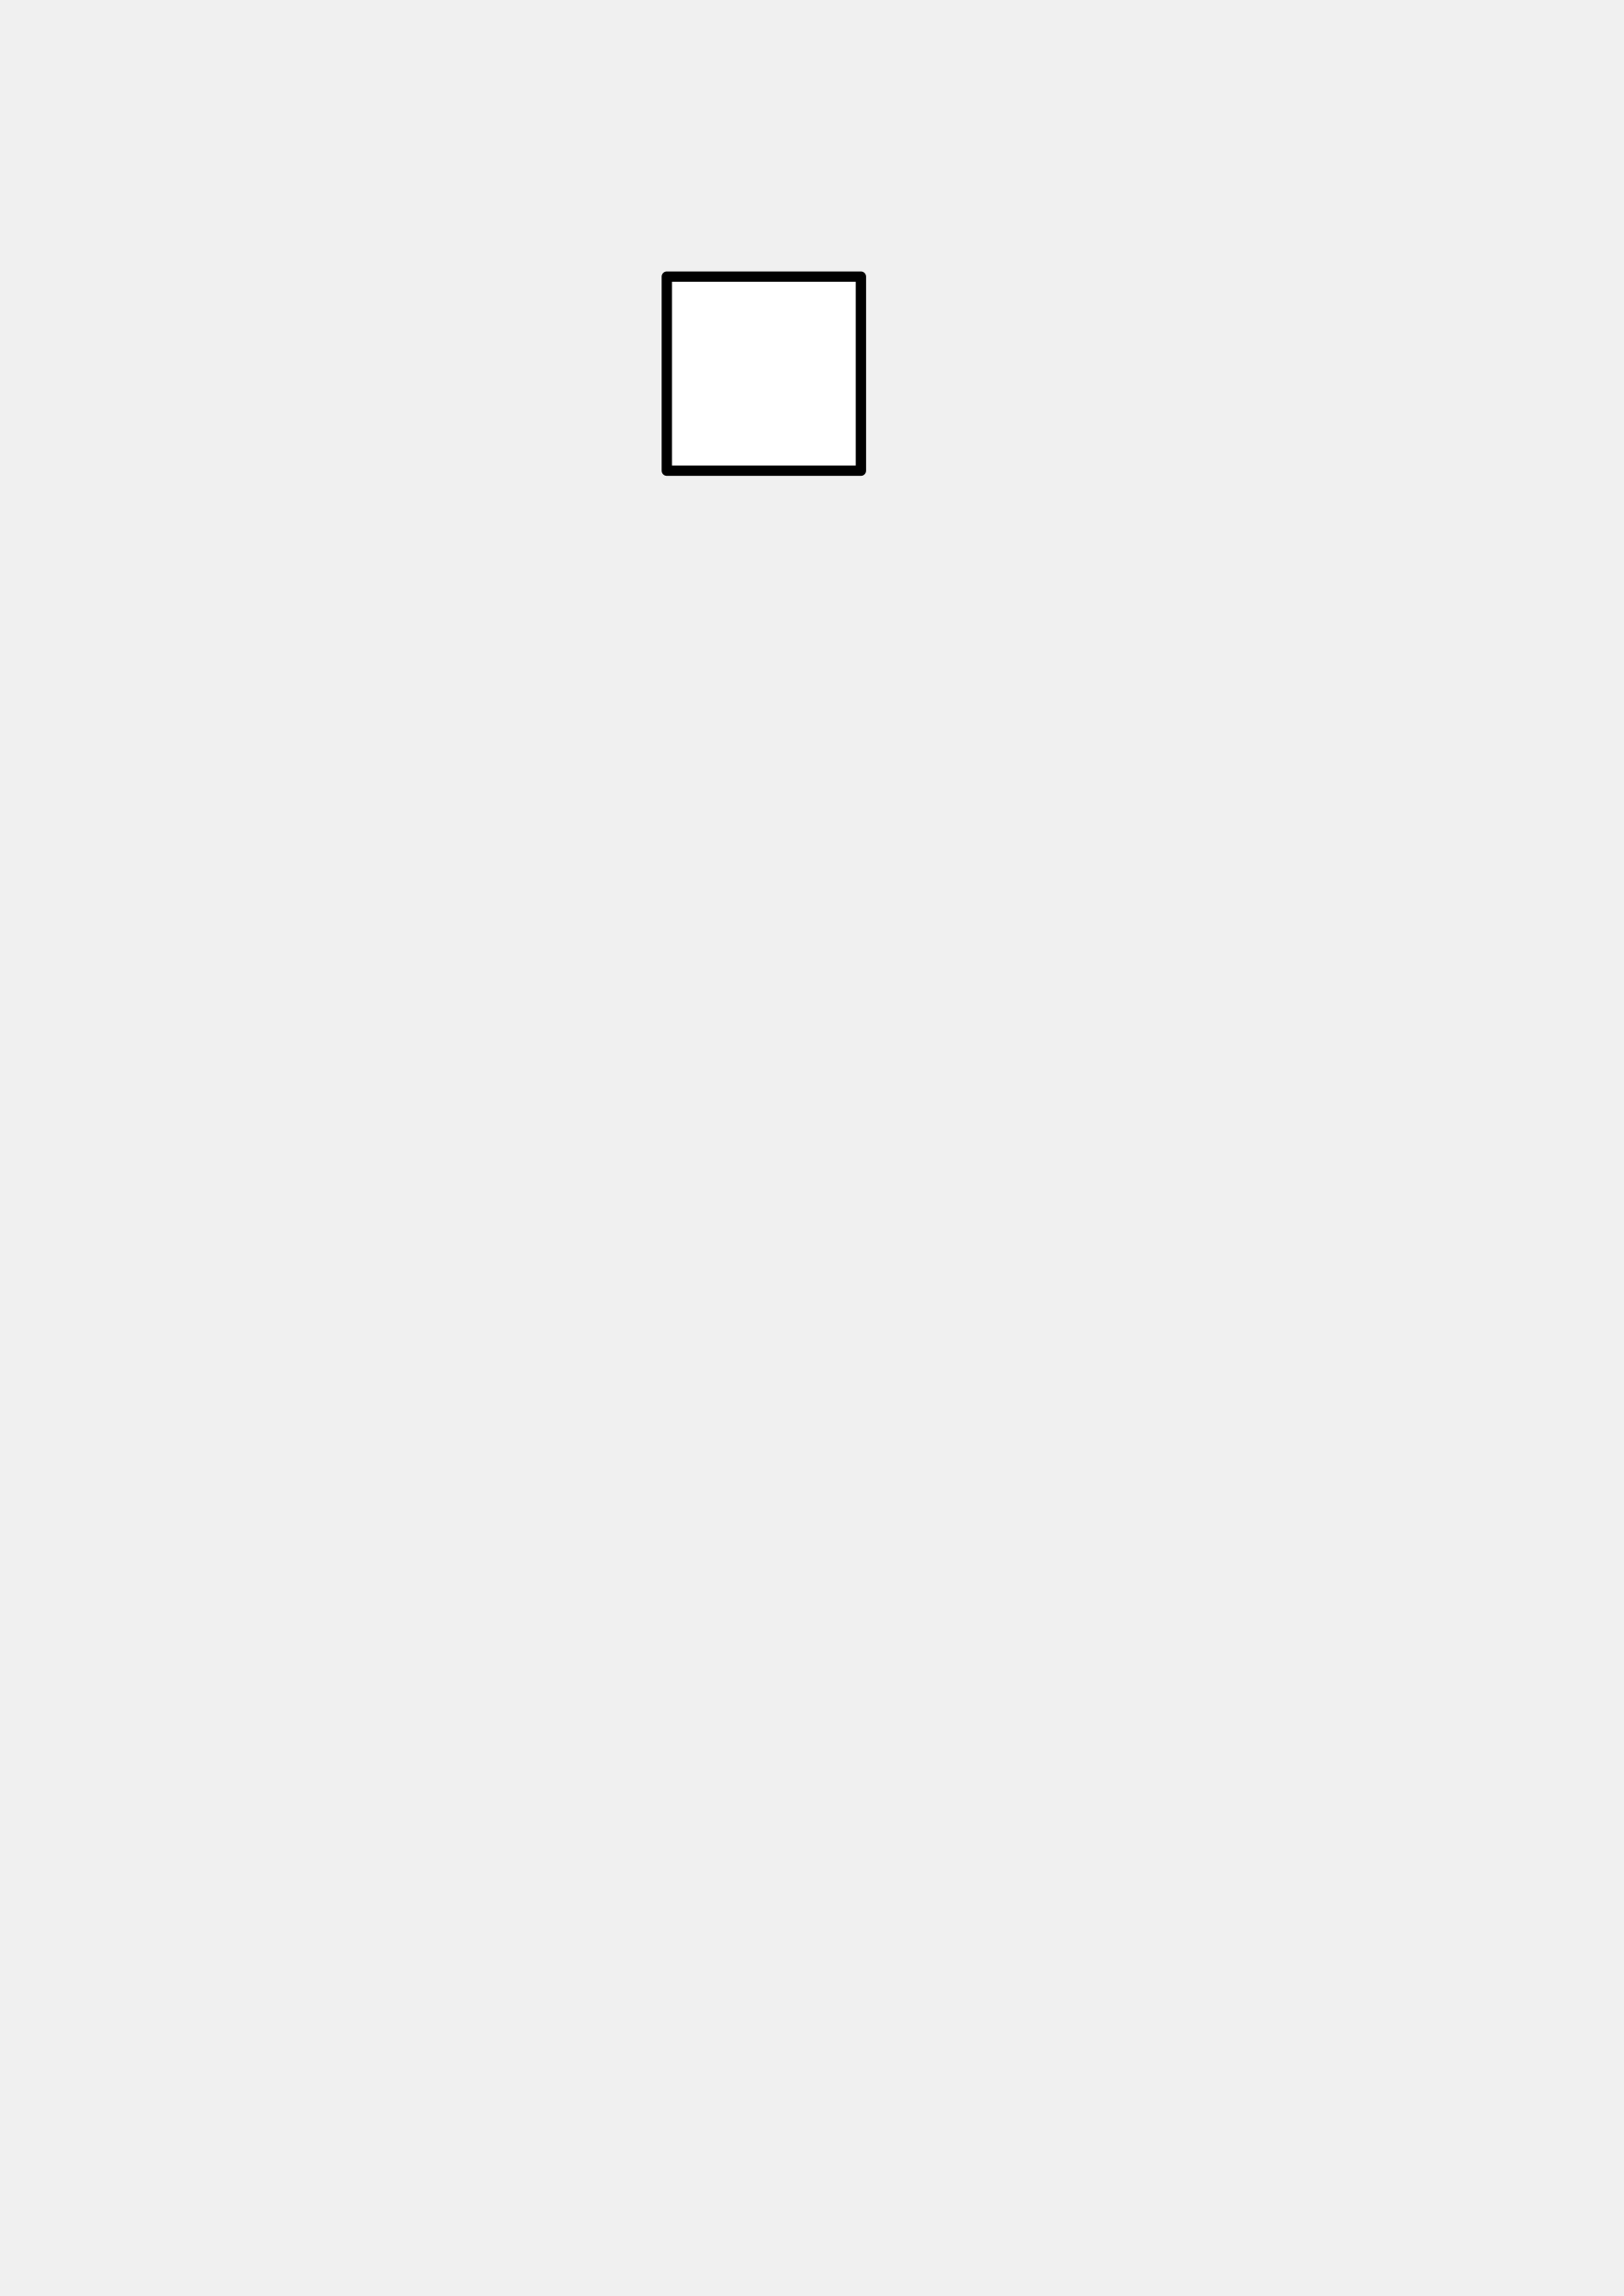
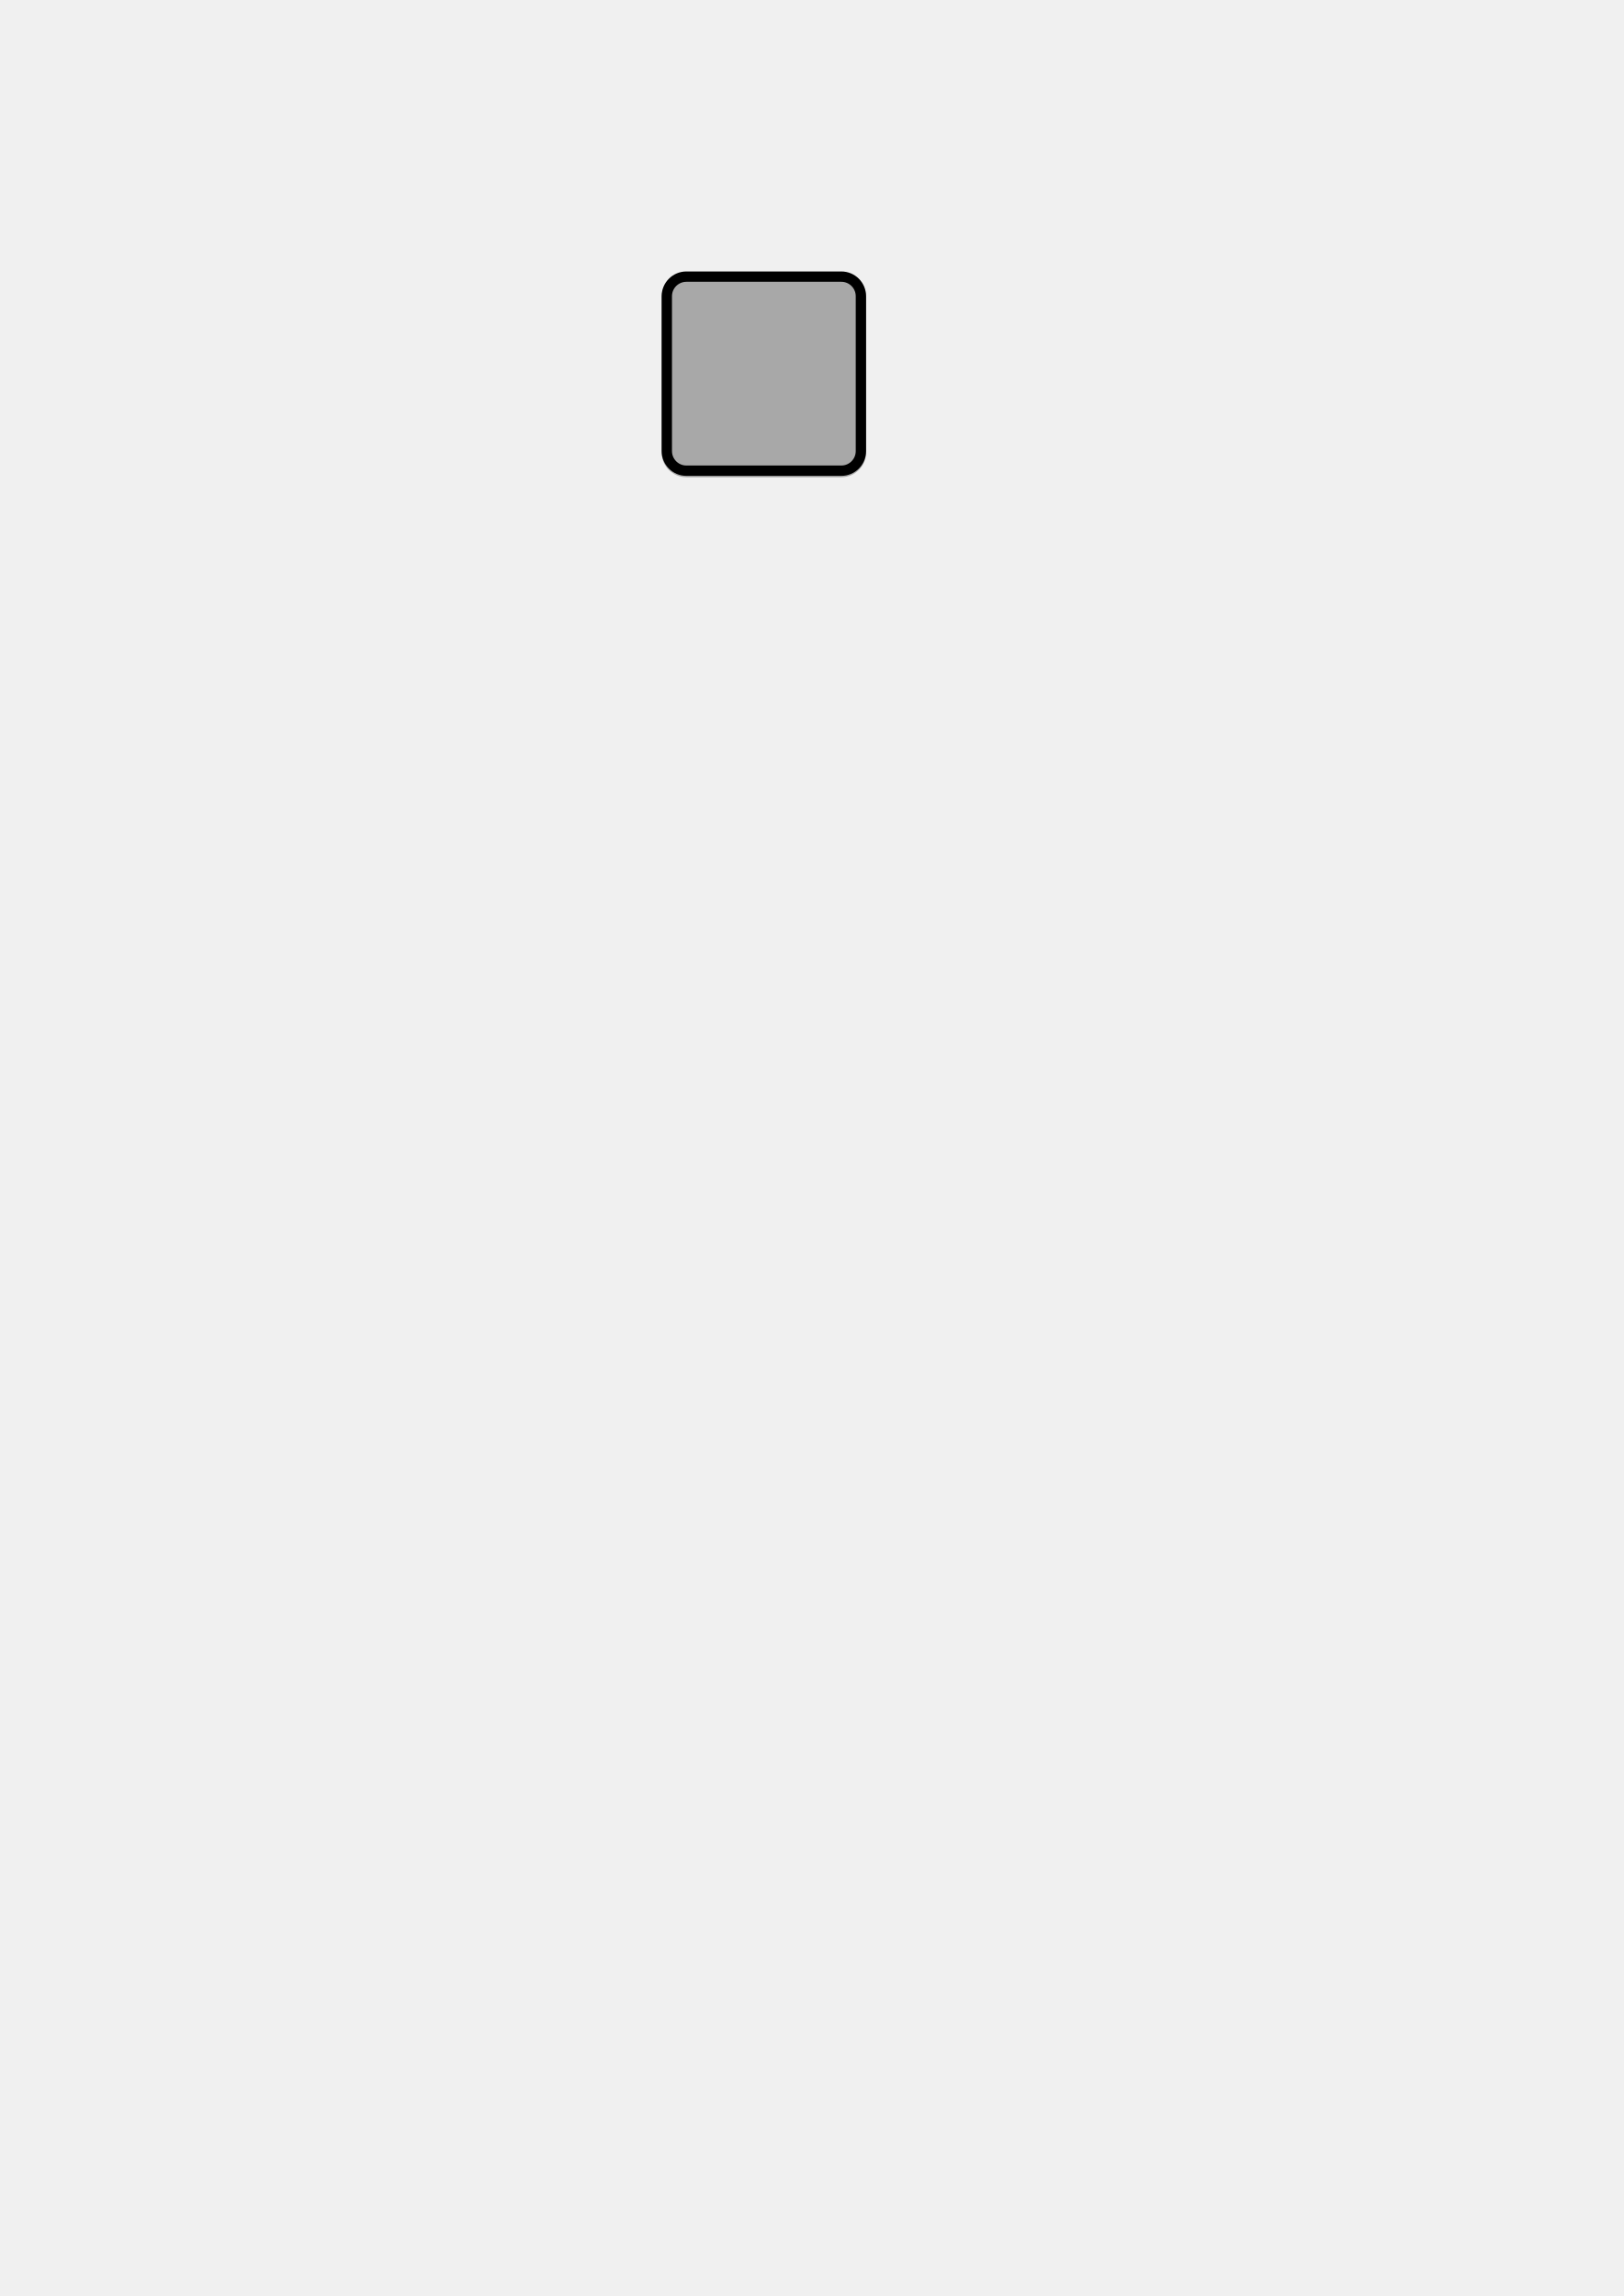
<svg xmlns="http://www.w3.org/2000/svg" width="210mm" height="297mm" viewBox="0 0 210 297" version="1.1" id="svg1">
  <defs id="defs1">
    </defs>
  <g id="layer1">
-     <rect style="fill:#ffffff;fill-opacity:1;stroke:#000000;stroke-width:1.337;stroke-linecap:round;stroke-linejoin:round;stroke-dasharray:none;stroke-opacity:1" id="rect1" width="25.103" height="25.103" x="86.242" y="35.783" />
+     <rect style="fill:none;fill-opacity:1;stroke:#000000;stroke-width:1.337;stroke-linecap:round;stroke-linejoin:round;stroke-dasharray:none;stroke-opacity:1" id="rect1" width="25.103" height="25.103" x="86.242" y="35.783" ry="2.534" />
+     <rect style="fill:#000000;fill-opacity:1;stroke:#000000;stroke-width:1.337;stroke-linecap:round;stroke-linejoin:round;stroke-dasharray:none;stroke-opacity:1;opacity:0.3" id="rect1-5" width="25.103" height="25.103" x="86.242" y="35.961" ry="2.534" />
  </g>
</svg>
